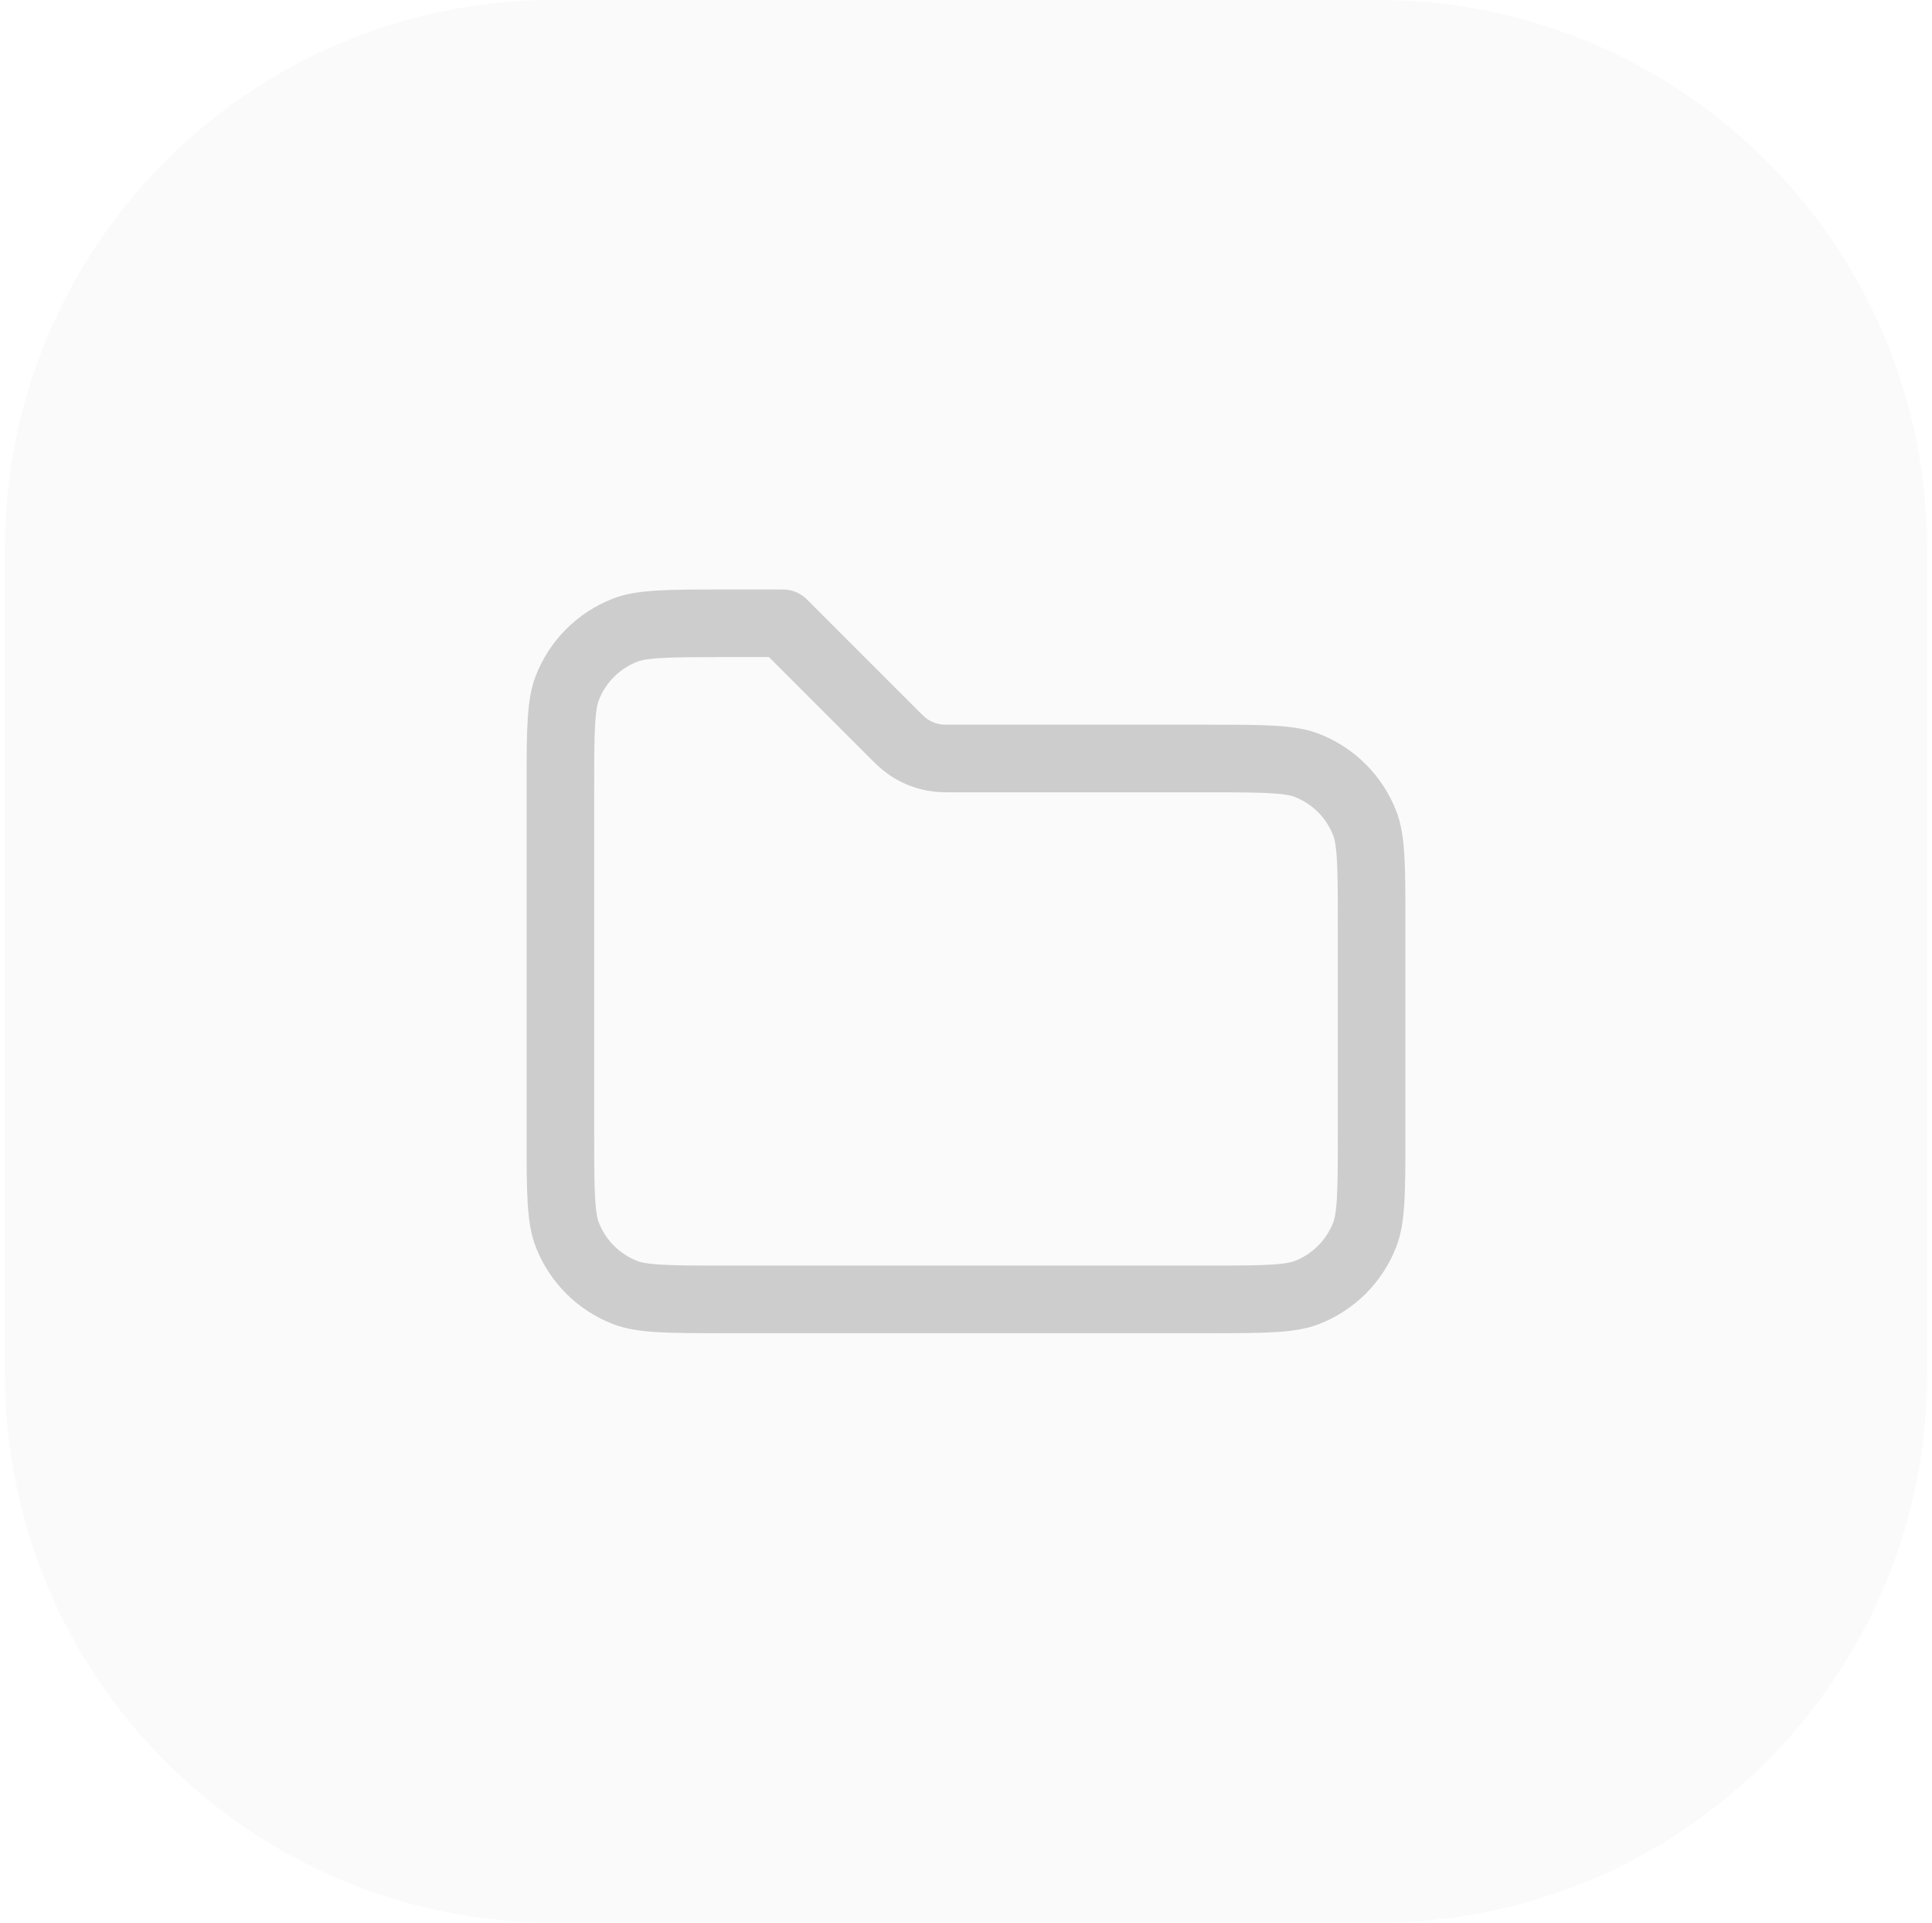
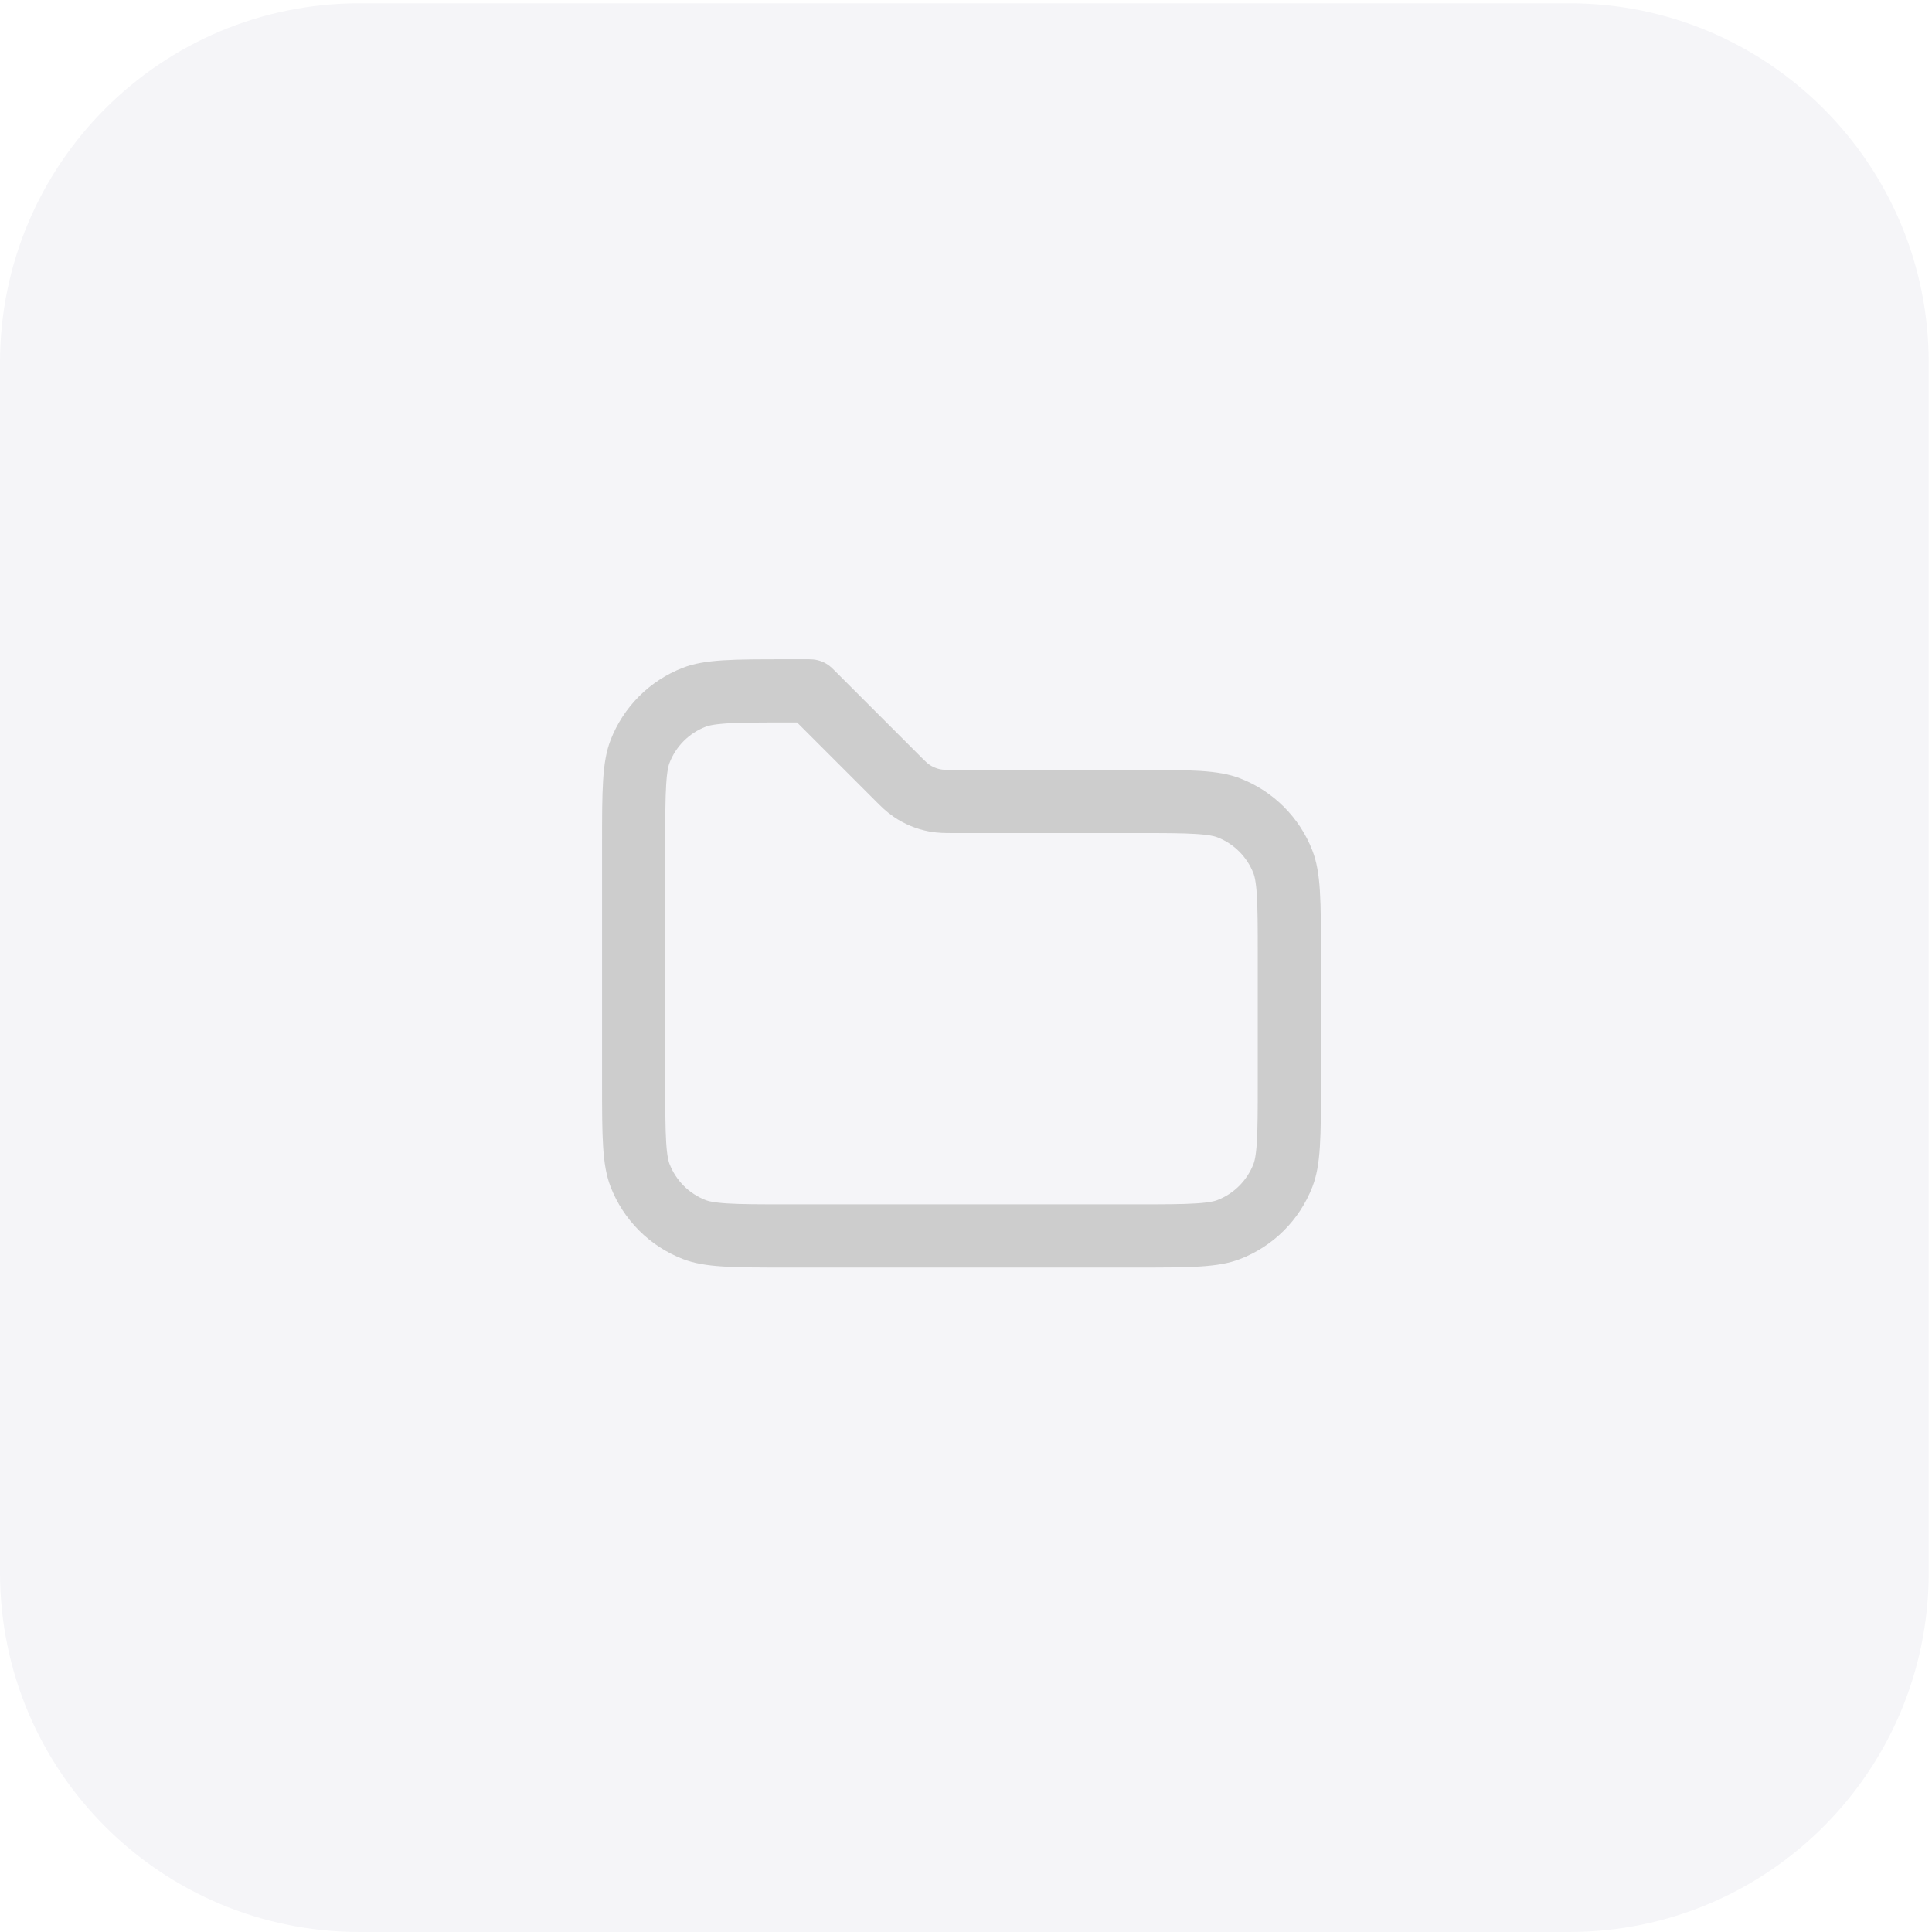
- <svg xmlns="http://www.w3.org/2000/svg" width="201" height="200" viewBox="0 0 201 200" fill="none">
-   <rect x="0.5" width="200" height="200" rx="57.143" fill="#FAFAFA" />
-   <path d="M125.537 135.166H75.463C72.338 135.166 70.161 135.164 68.454 135.055C66.776 134.947 65.796 134.746 65.045 134.455C62.275 133.384 60.085 131.193 59.013 128.423C58.723 127.673 58.521 126.692 58.413 125.014C58.304 123.307 58.302 121.13 58.302 118.006V81.997C58.302 78.873 58.304 76.695 58.413 74.988C58.521 73.31 58.723 72.33 59.013 71.58C60.085 68.809 62.275 66.619 65.045 65.547C65.795 65.257 66.776 65.055 68.454 64.948C70.161 64.838 72.338 64.837 75.462 64.836L80.891 64.836C81.054 64.836 81.18 64.836 81.289 64.837C81.36 64.838 81.416 64.838 81.46 64.839C81.492 64.87 81.531 64.909 81.582 64.959C81.66 65.035 81.749 65.124 81.864 65.24L93.064 76.439C93.094 76.469 93.126 76.501 93.159 76.534C93.506 76.883 93.958 77.336 94.493 77.703C95.279 78.242 96.169 78.611 97.106 78.786C97.744 78.905 98.384 78.903 98.876 78.902C98.922 78.902 98.967 78.902 99.01 78.902L125.538 78.902C128.662 78.902 130.839 78.904 132.546 79.013C134.224 79.121 135.205 79.323 135.955 79.613C138.725 80.685 140.915 82.875 141.987 85.645C142.277 86.395 142.479 87.376 142.587 89.054C142.696 90.761 142.698 92.938 142.698 96.062V118.006C142.698 121.13 142.696 123.307 142.587 125.014C142.479 126.692 142.277 127.673 141.987 128.423C140.915 131.193 138.725 133.384 135.955 134.455C135.205 134.746 134.224 134.947 132.546 135.055C130.839 135.164 128.662 135.166 125.537 135.166Z" stroke="#CDCDCD" stroke-width="7.033" stroke-linejoin="round" />
+ <svg xmlns="http://www.w3.org/2000/svg" width="215" height="215" viewBox="0 0 215 215" fill="none">
+   <rect y="0.365" width="214.634" height="214.634" rx="40" fill="#F5F5F8" />
+   <path d="M101.432 87.99L101.432 87.99C102.218 88.529 103.109 88.898 104.046 89.073C104.683 89.192 105.323 89.19 105.816 89.189C105.862 89.189 105.907 89.189 105.95 89.189L126.323 89.189C129.447 89.189 131.625 89.191 133.332 89.3C135.01 89.408 135.99 89.61 136.74 89.9C139.511 90.972 141.701 93.162 142.773 95.932C143.063 96.683 143.265 97.663 143.372 99.341C143.482 101.048 143.484 103.226 143.484 106.35V120.381C143.484 123.505 143.482 125.682 143.372 127.389C143.265 129.067 143.063 130.048 142.773 130.798C141.701 133.568 139.511 135.759 136.74 136.83C135.99 137.121 135.01 137.322 133.332 137.43C131.625 137.539 129.447 137.541 126.323 137.541H87.677C84.553 137.541 82.375 137.539 80.668 137.43C78.99 137.322 78.01 137.121 77.26 136.83C74.489 135.759 72.299 133.568 71.227 130.798C70.937 130.048 70.735 129.067 70.628 127.389C70.518 125.682 70.516 123.505 70.516 120.381V94.042C70.516 90.918 70.518 88.74 70.628 87.034C70.735 85.356 70.937 84.375 71.227 83.625C72.299 80.855 74.489 78.664 77.26 77.593C78.01 77.302 78.99 77.101 80.668 76.993C82.375 76.883 84.552 76.882 87.677 76.882L89.588 76.882C89.751 76.882 89.877 76.882 89.987 76.882C90.058 76.883 90.114 76.884 90.158 76.885C90.189 76.915 90.229 76.954 90.28 77.004C90.358 77.081 90.447 77.17 90.562 77.285L100.003 86.726C100.034 86.757 100.066 86.788 100.098 86.821C100.446 87.17 100.897 87.624 101.432 87.99Z" stroke="#CDCDCD" stroke-width="7.033" stroke-linejoin="round" />
</svg>
